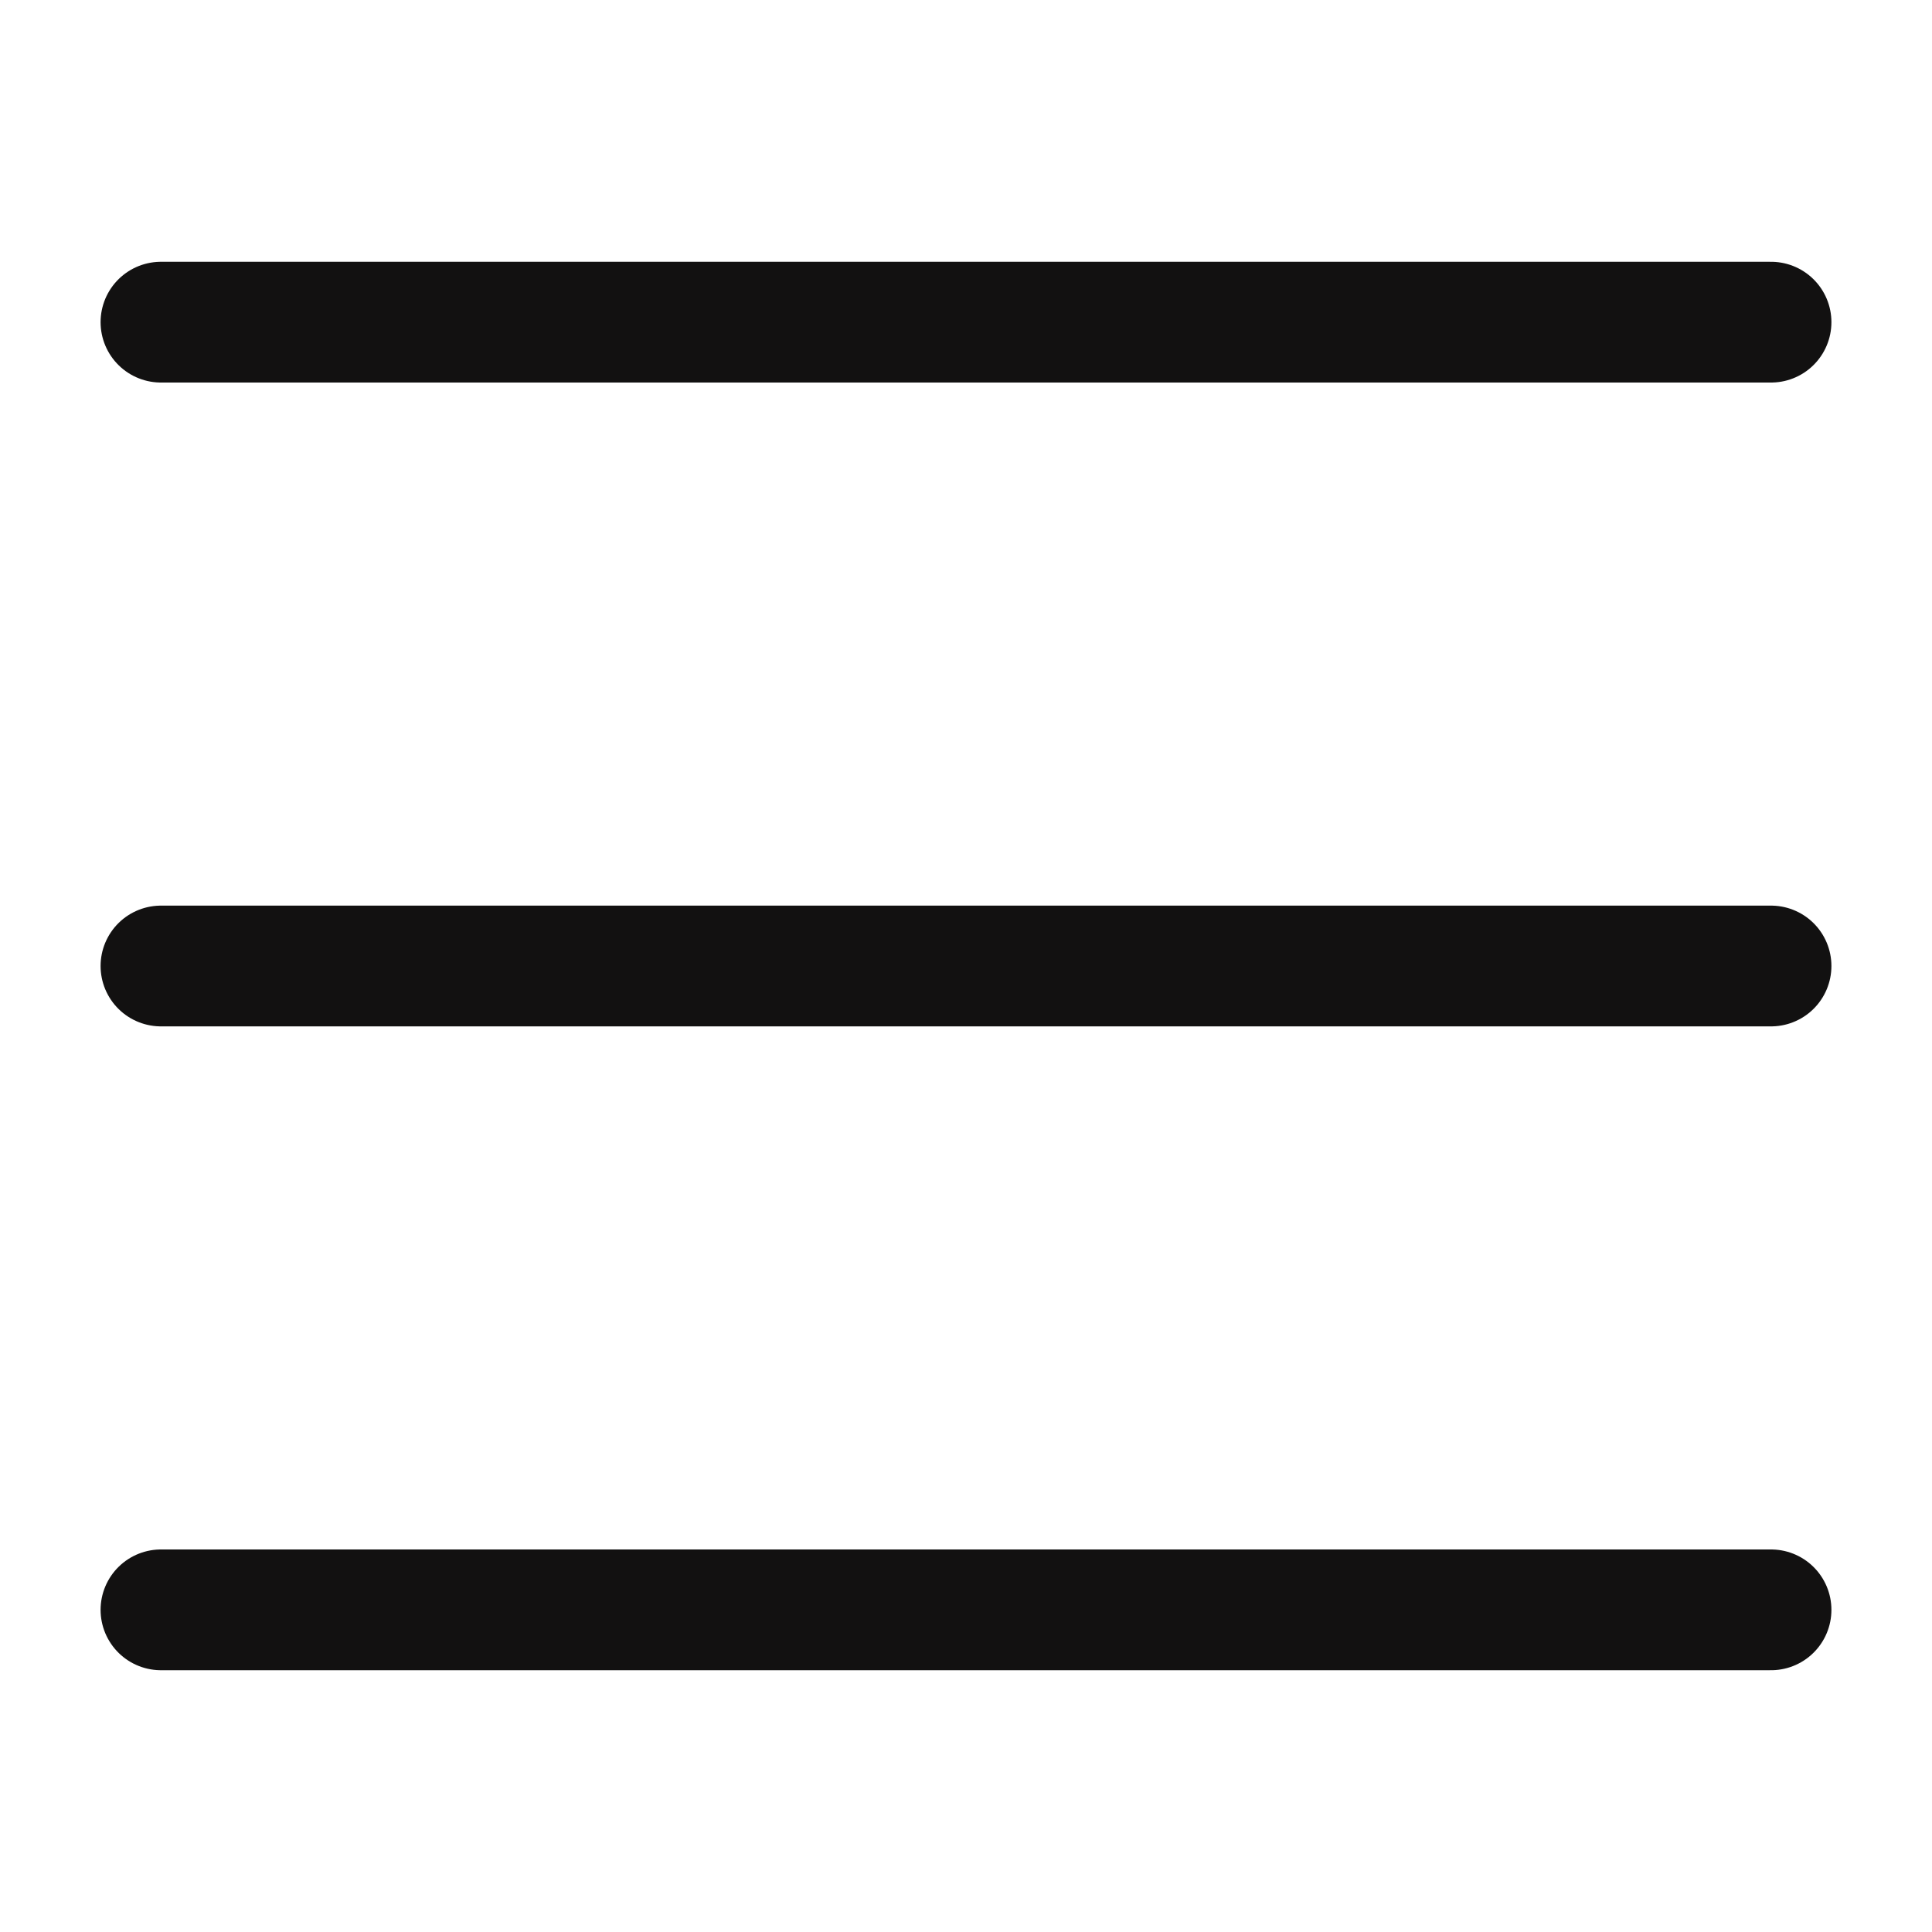
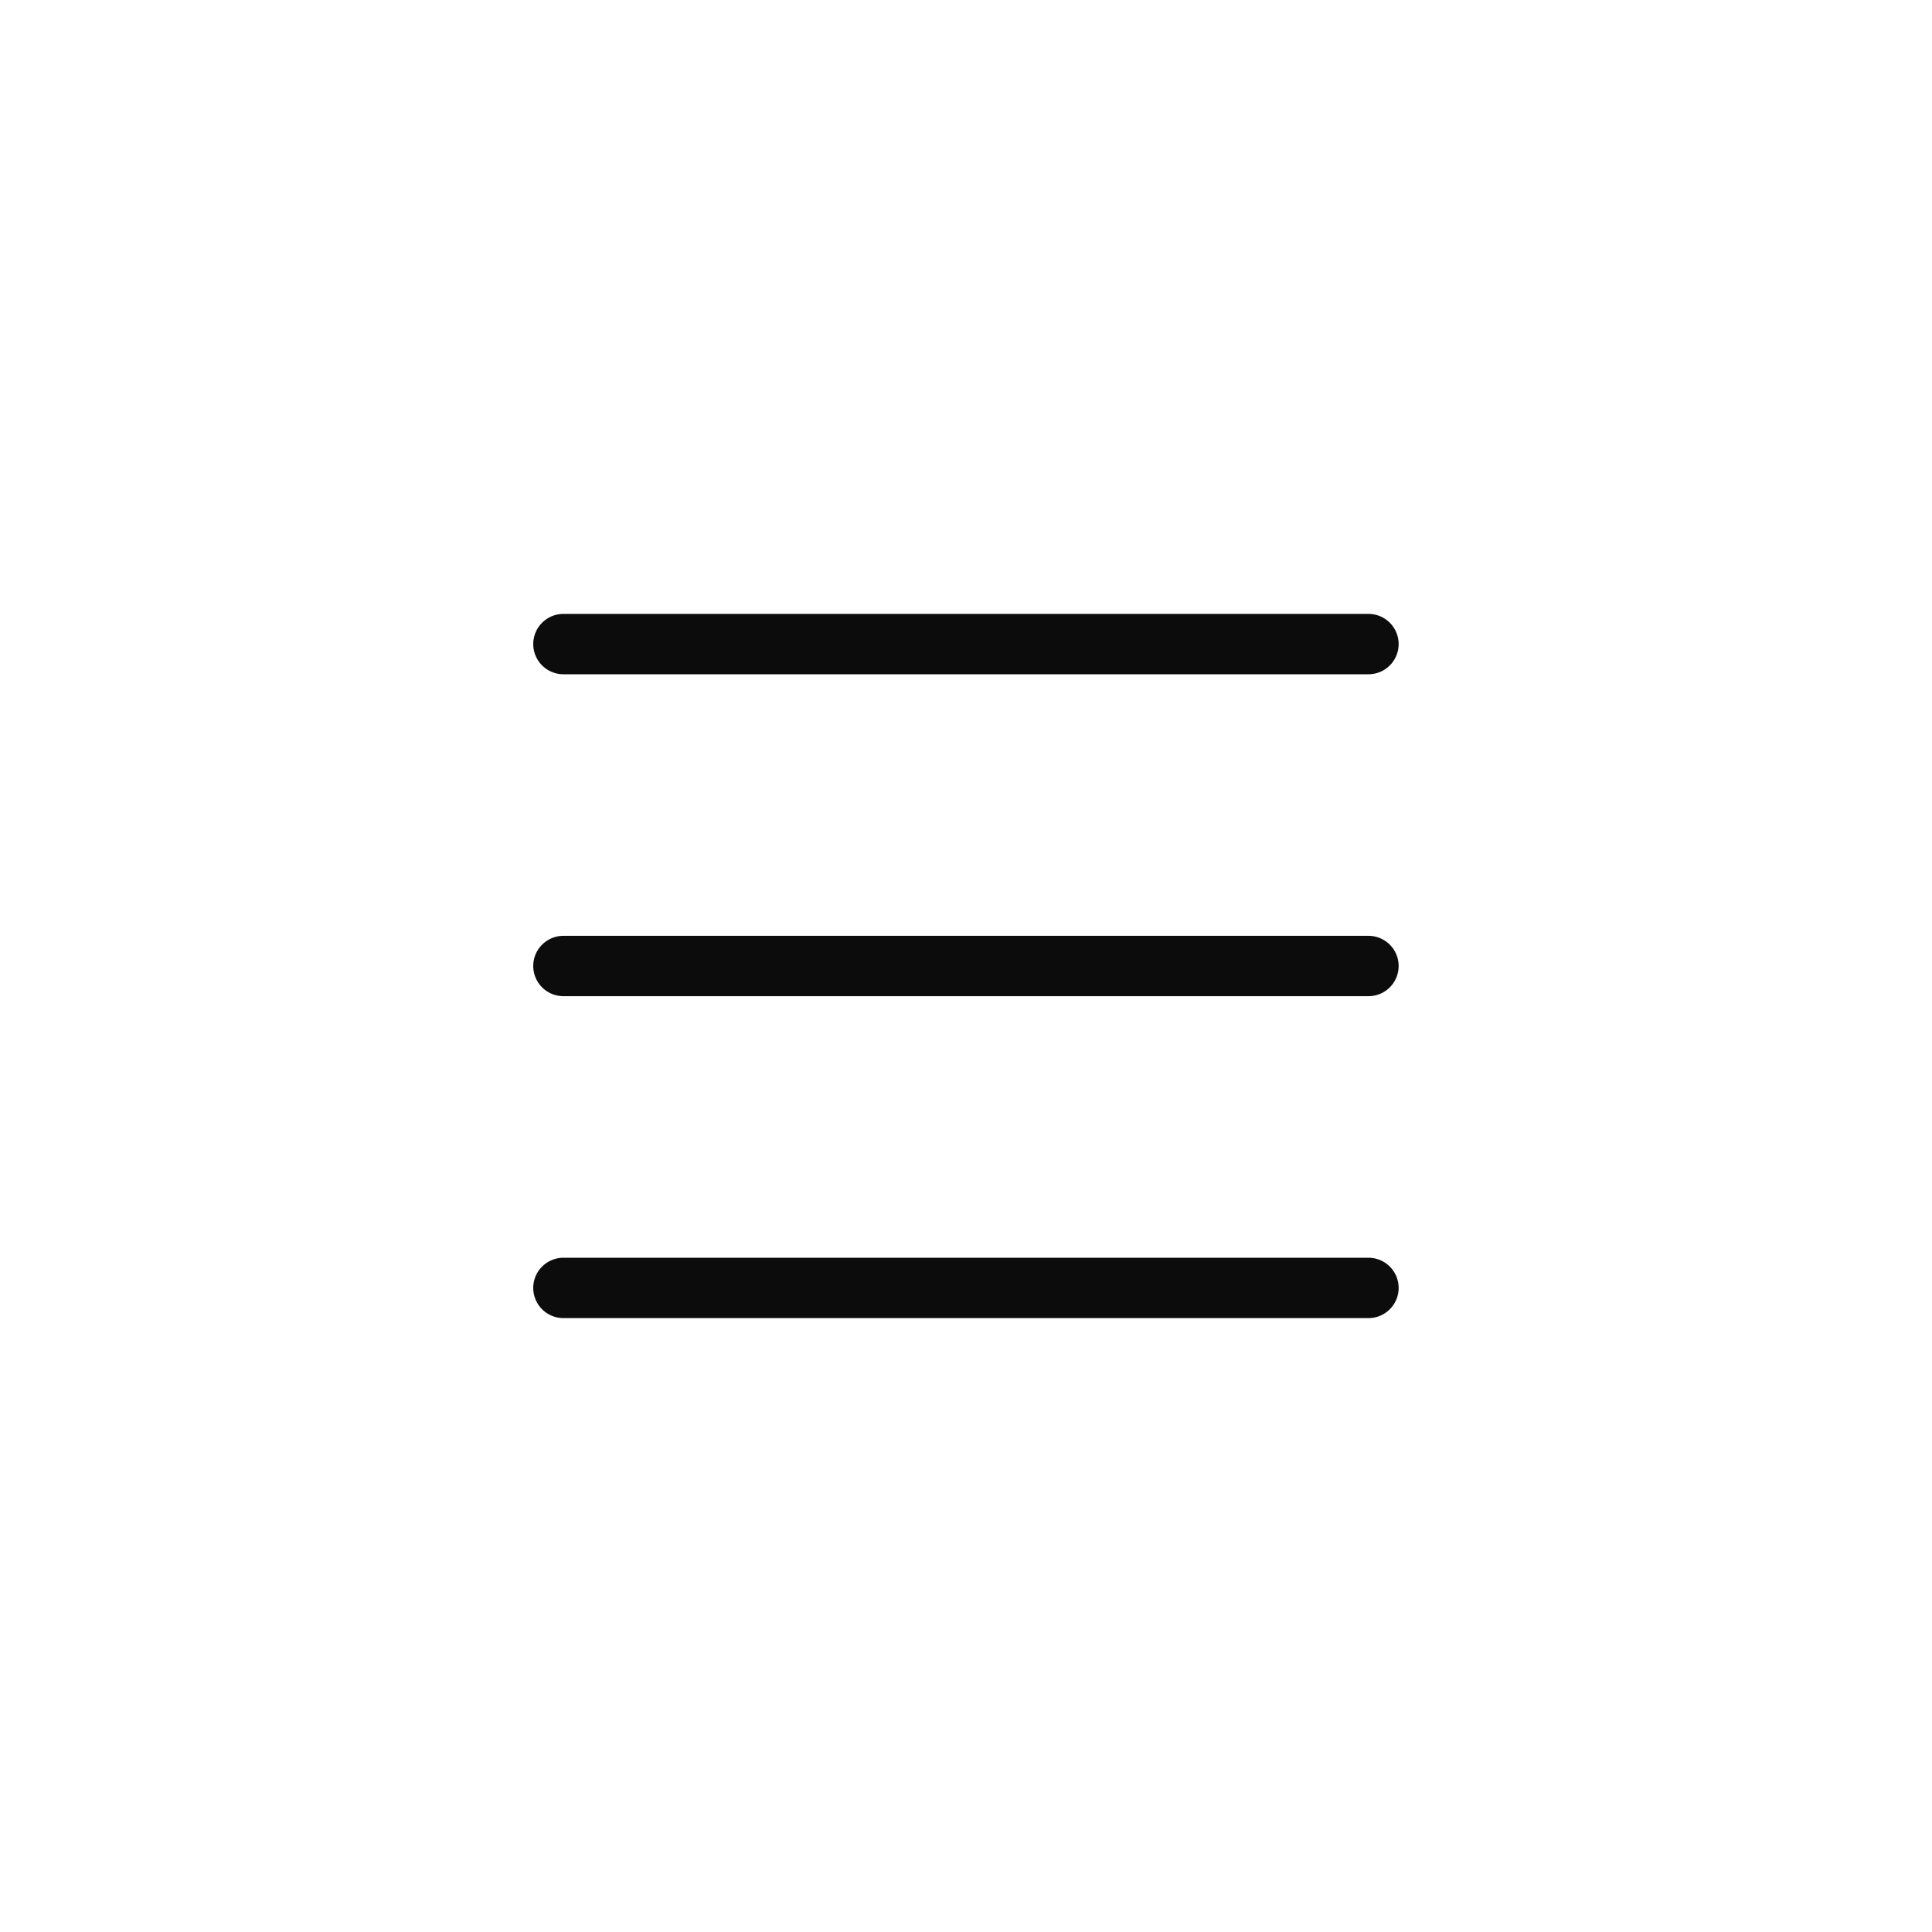
- <svg xmlns="http://www.w3.org/2000/svg" width="16" height="16" viewBox="0 0 16 16" fill="none">
-   <path d="M1.333 2.668H14.667M1.333 8H14.667M1.333 13.332H14.667" stroke="#121111" stroke-miterlimit="10" stroke-linecap="round" stroke-linejoin="round" />
+ <svg xmlns="http://www.w3.org/2000/svg" width="32" height="32" viewBox="0 0 32 32" fill="none">
+   <path d="M9.332 10.668H22.666M9.332 16H22.666M9.332 21.332H22.666" stroke="#0C0C0C" stroke-miterlimit="10" stroke-linecap="round" stroke-linejoin="round" />
</svg>
